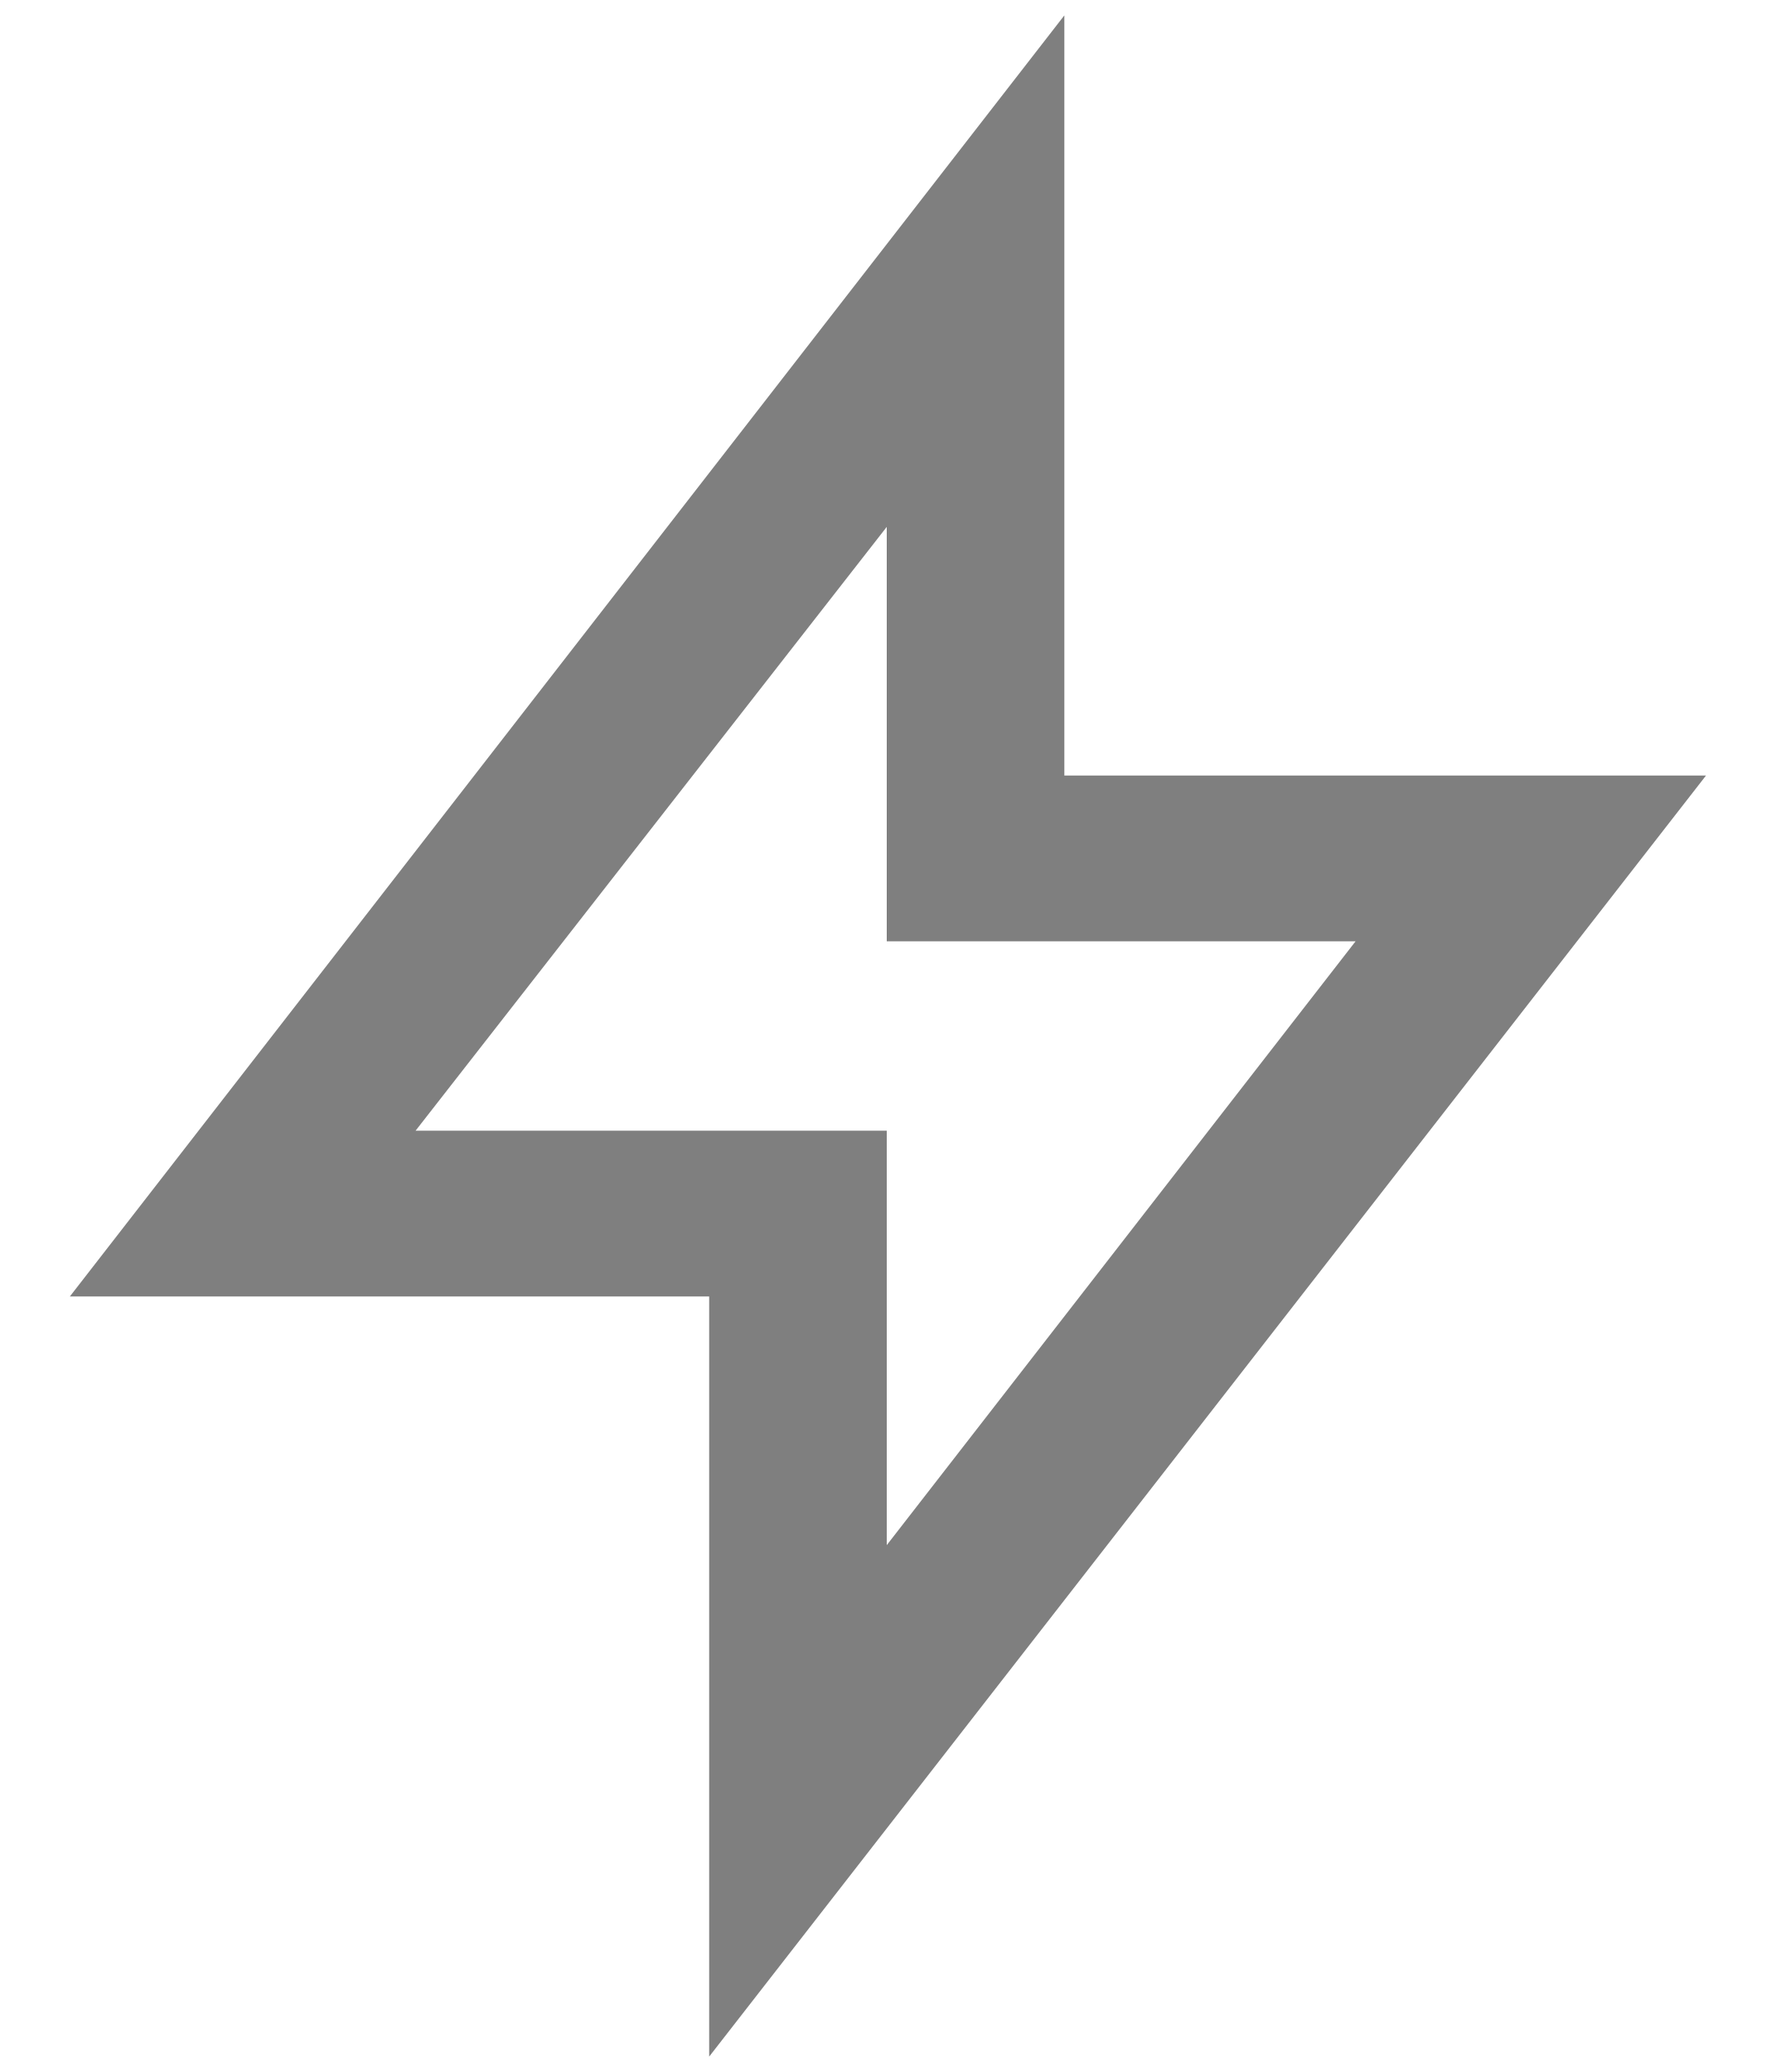
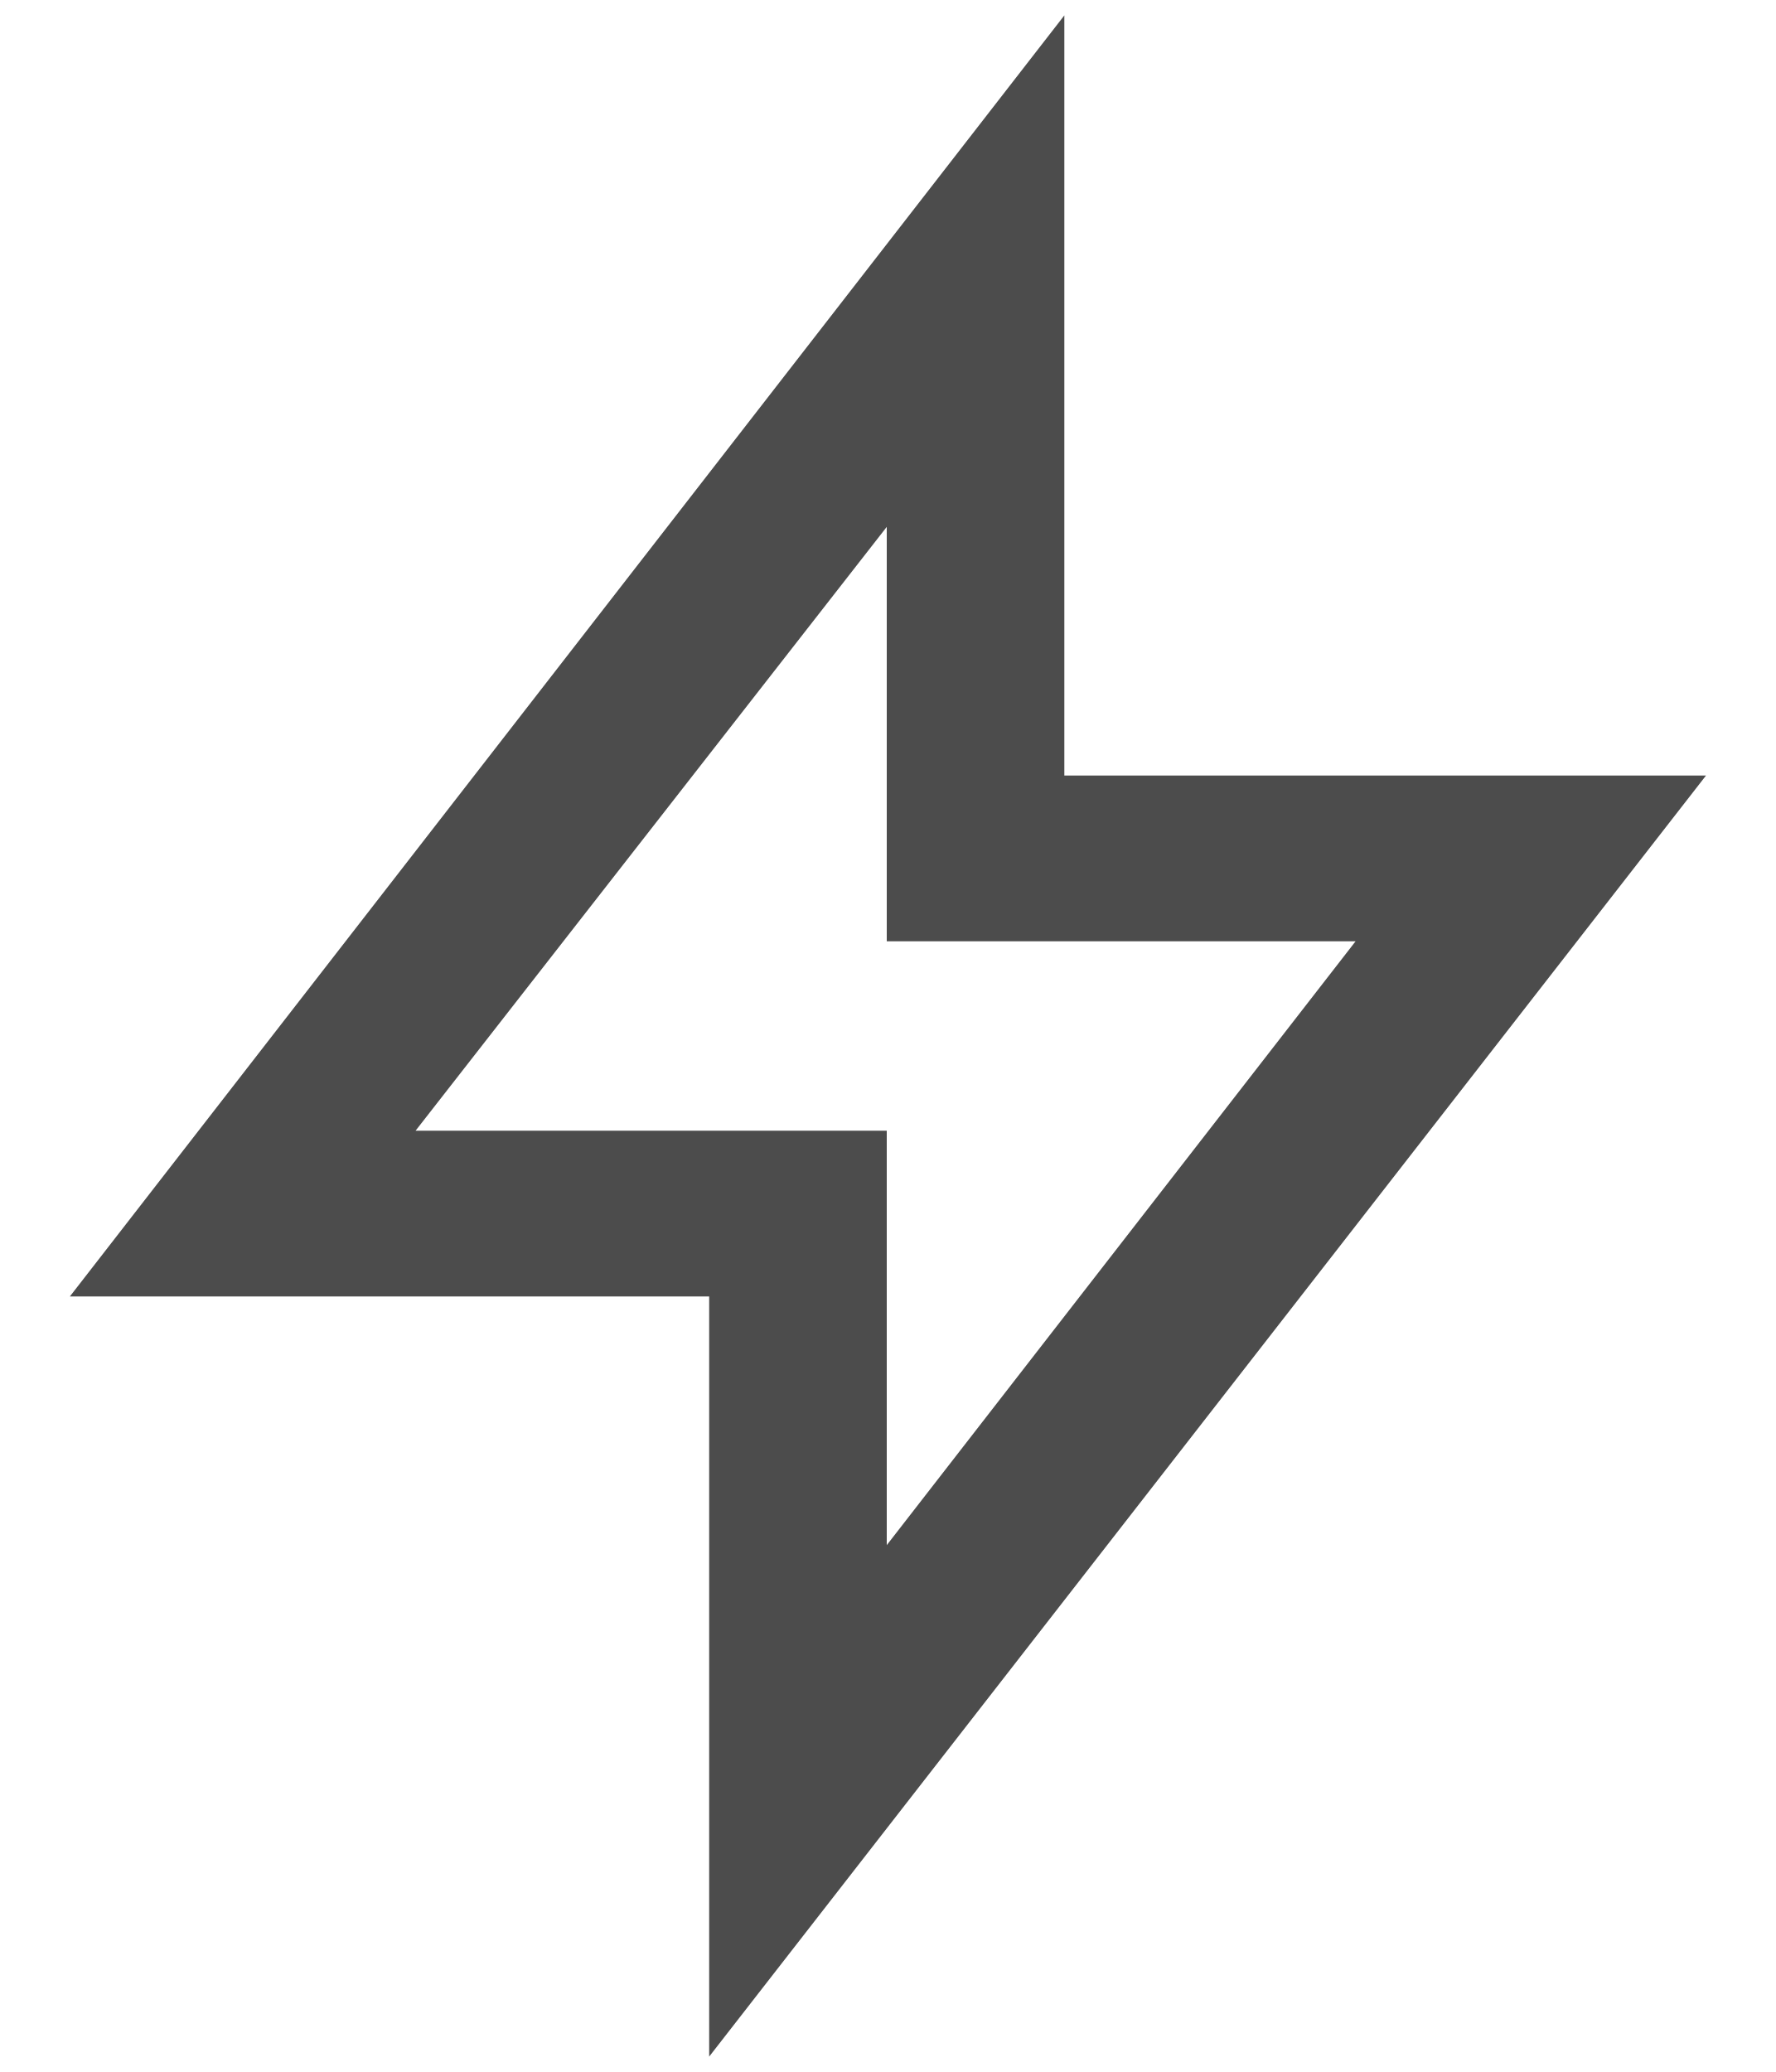
<svg xmlns="http://www.w3.org/2000/svg" width="12" height="14" viewBox="0 0 12 14" fill="none">
-   <path opacity="0.5" d="M4.792 13.896L11.528 5.24H7.192V0.104L0.472 8.76H4.792V13.896ZM2.808 7.64L5.992 3.56V6.36H9.16L5.992 10.44V7.64H2.808Z" fill="black" />
+   <path d="M4.792 13.896L11.528 5.24H7.192V0.104L0.472 8.76H4.792V13.896ZM2.808 7.64L5.992 3.56V6.36H9.16L5.992 10.44V7.64H2.808Z" fill="black" fill-opacity="0.7" />
</svg>
